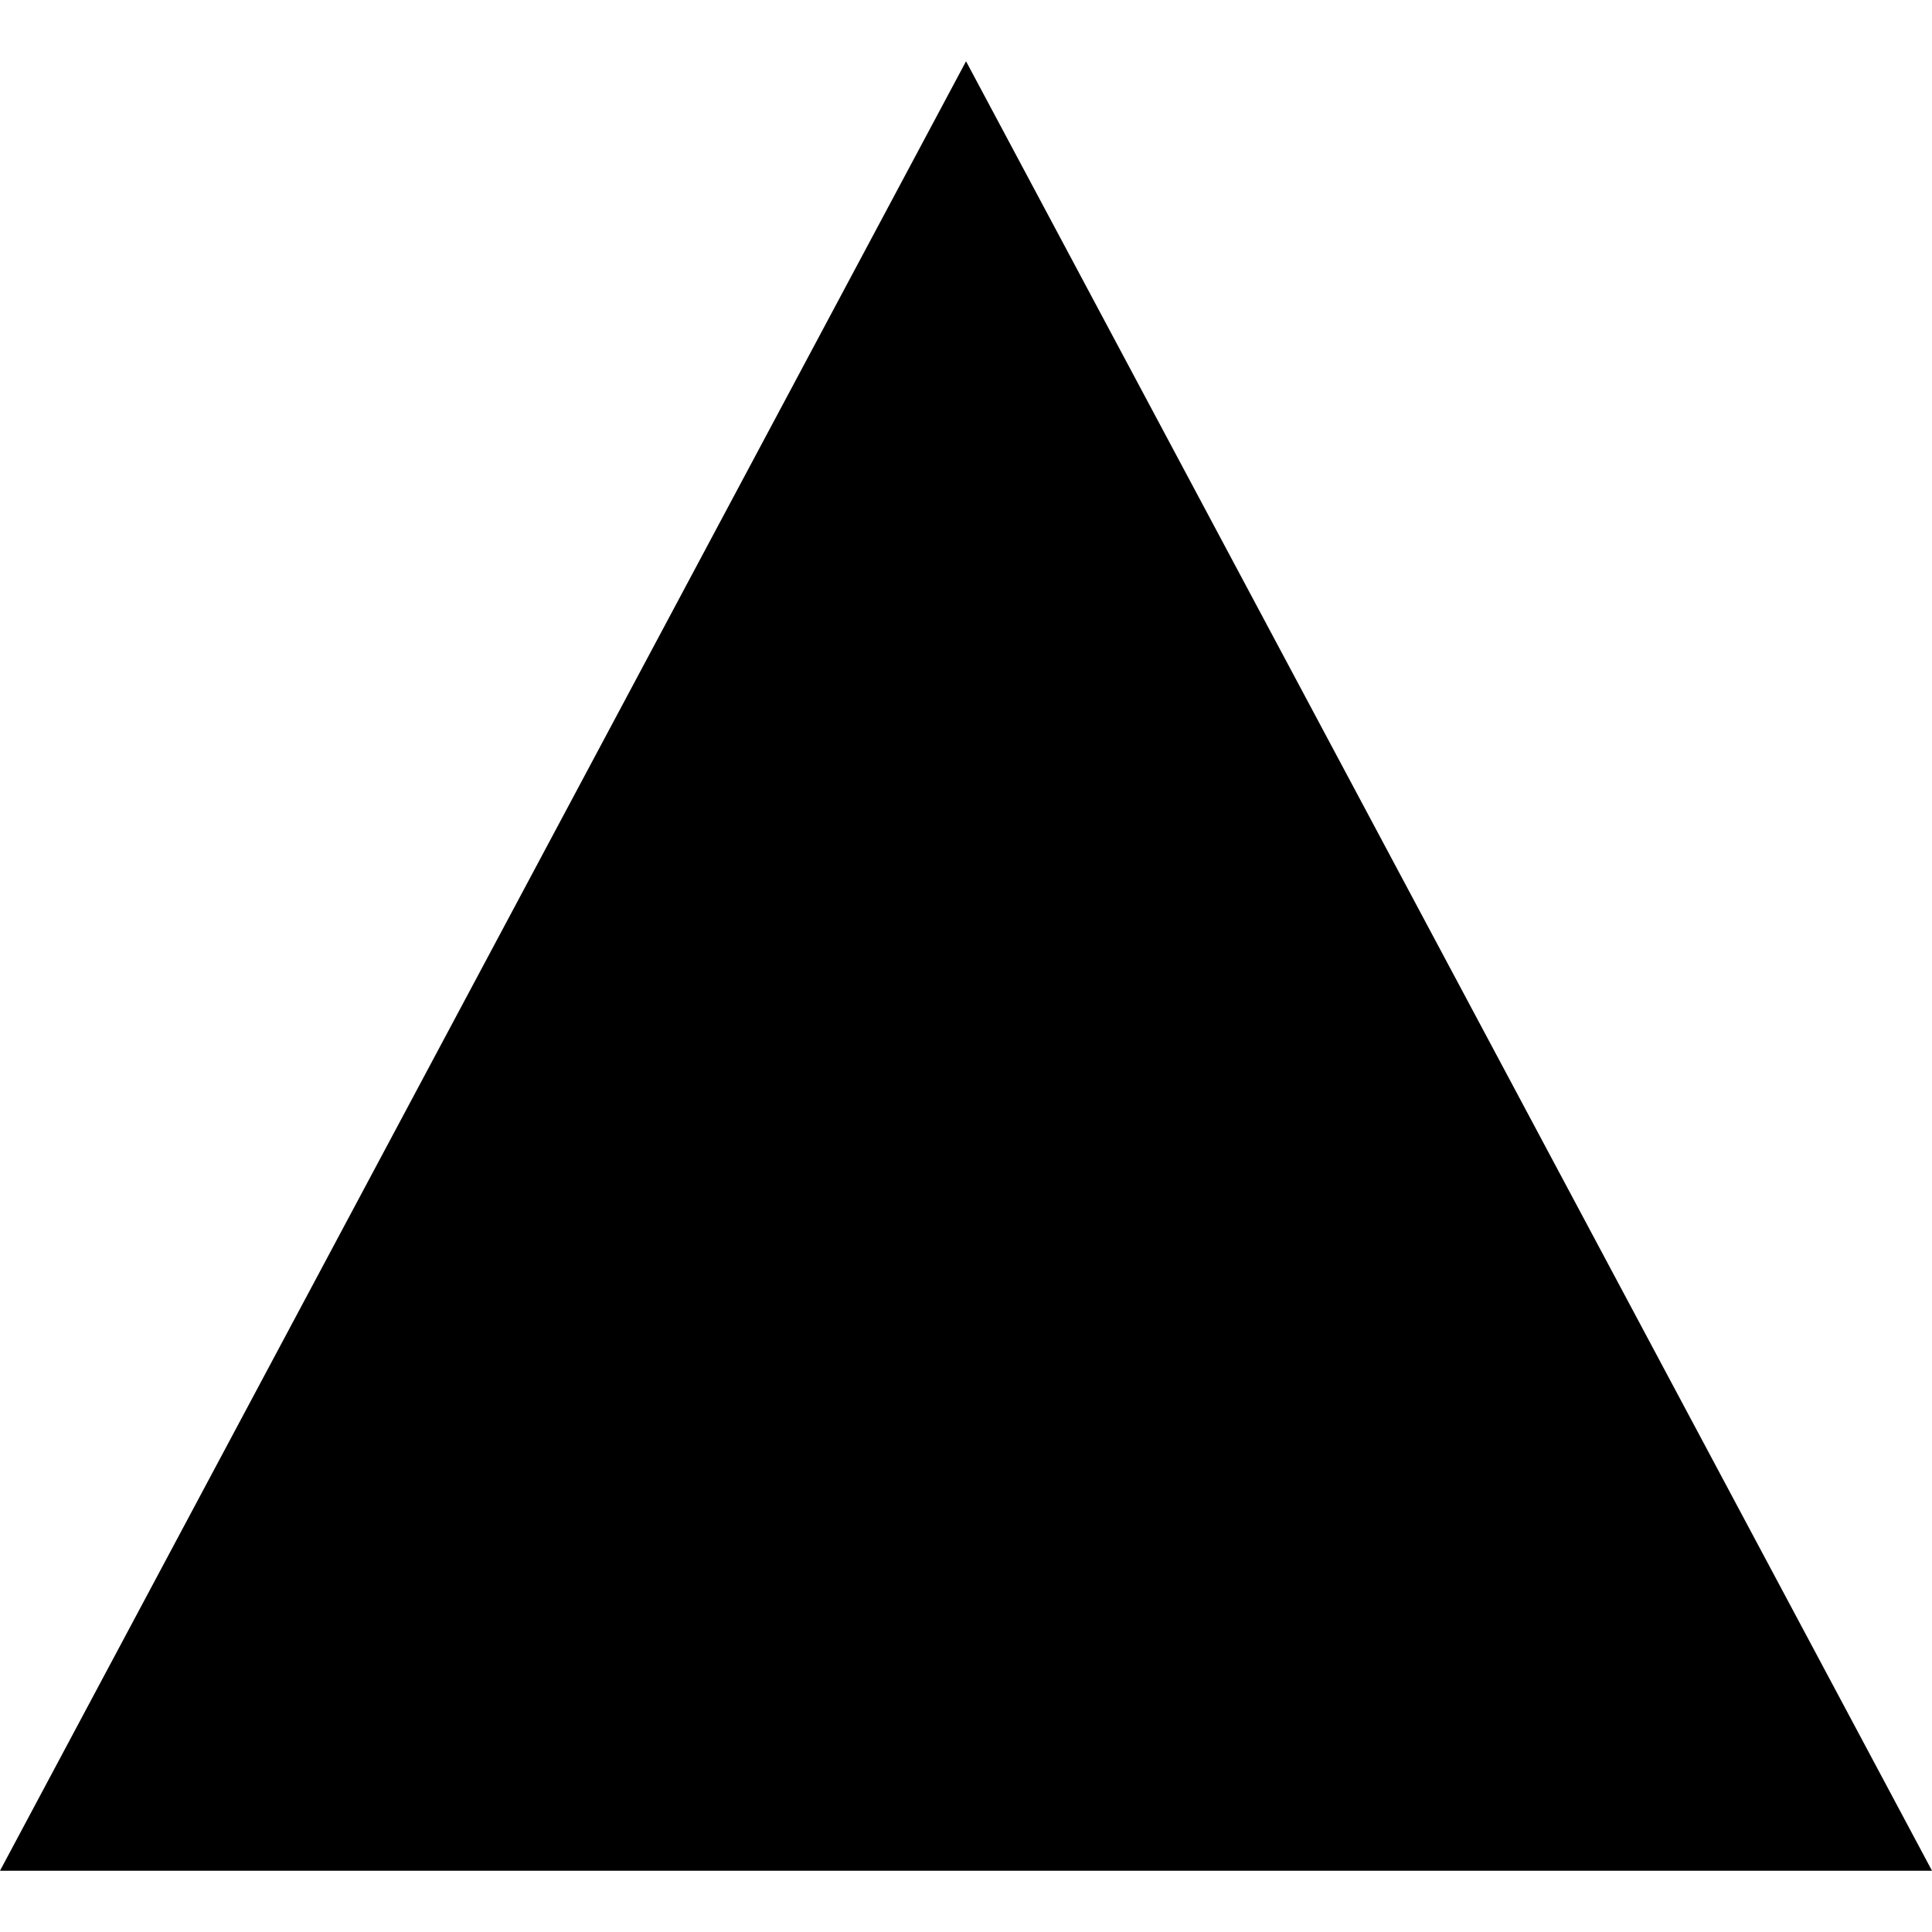
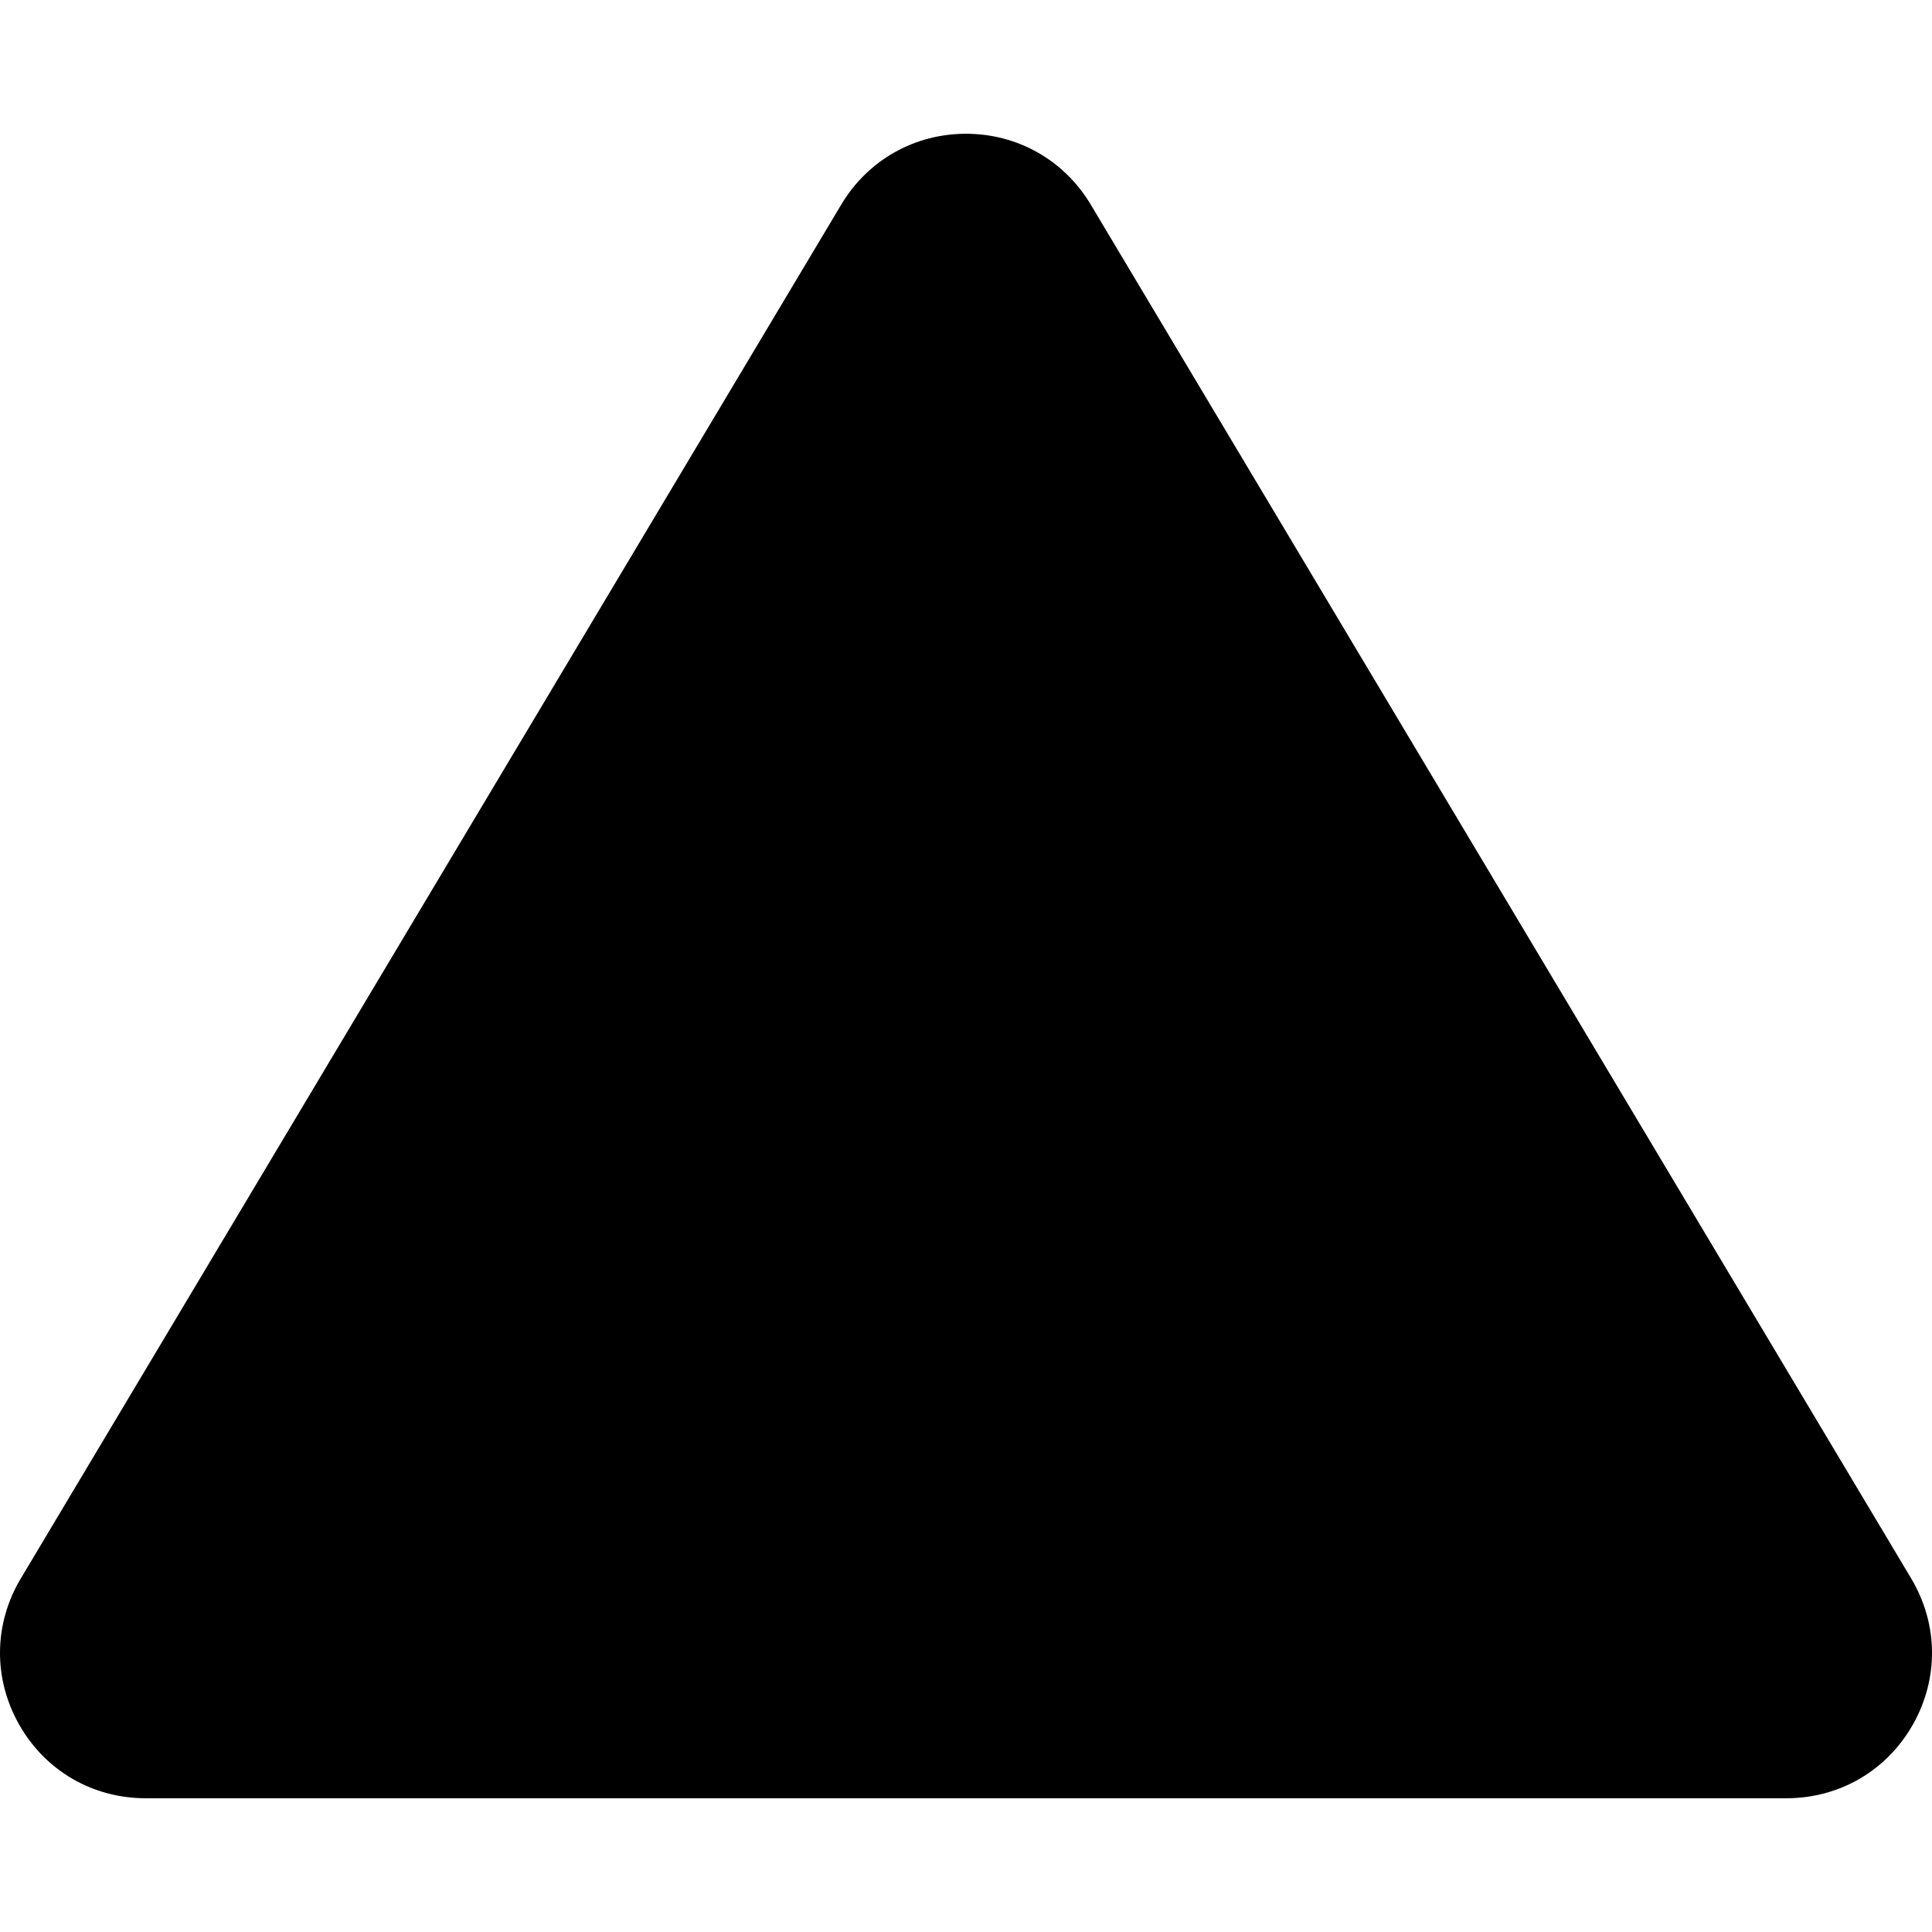
- <svg xmlns="http://www.w3.org/2000/svg" version="1.1" id="Capa_1" x="0px" y="0px" viewBox="0 0 490 490" style="enable-background:new 0 0 490 490;" xml:space="preserve">
+ <svg xmlns="http://www.w3.org/2000/svg" version="1.1" viewBox="0 0 382.365 382.365" enable-background="new 0 0 382.365 382.365">
  <g>
-     <g>
-       <path d="M490,474.459H0L245.009,15.541L490,474.459z" />
-     </g>
-     <g>
- 	</g>
-     <g>
- 	</g>
-     <g>
- 	</g>
-     <g>
- 	</g>
-     <g>
- 	</g>
-     <g>
- 	</g>
-     <g>
- 	</g>
-     <g>
- 	</g>
-     <g>
- 	</g>
-     <g>
- 	</g>
-     <g>
- 	</g>
-     <g>
- 	</g>
-     <g>
- 	</g>
-     <g>
- 	</g>
-     <g>
- 	</g>
+     <path d="m378.248,312.399l-162.38-271.915c-5.239-8.774-14.468-14.011-24.686-14.011s-19.446,5.237-24.685,14.011l-162.379,271.915c-5.375,8.999-5.494,19.815-0.32,28.932s14.522,14.561 25.005,14.561h324.76c10.482,0 19.831-5.443 25.005-14.561 5.174-9.116 5.054-19.932-0.32-28.932z" />
  </g>
-   <g>
- </g>
-   <g>
- </g>
-   <g>
- </g>
-   <g>
- </g>
-   <g>
- </g>
-   <g>
- </g>
-   <g>
- </g>
-   <g>
- </g>
-   <g>
- </g>
-   <g>
- </g>
-   <g>
- </g>
-   <g>
- </g>
-   <g>
- </g>
-   <g>
- </g>
-   <g>
- </g>
</svg>
